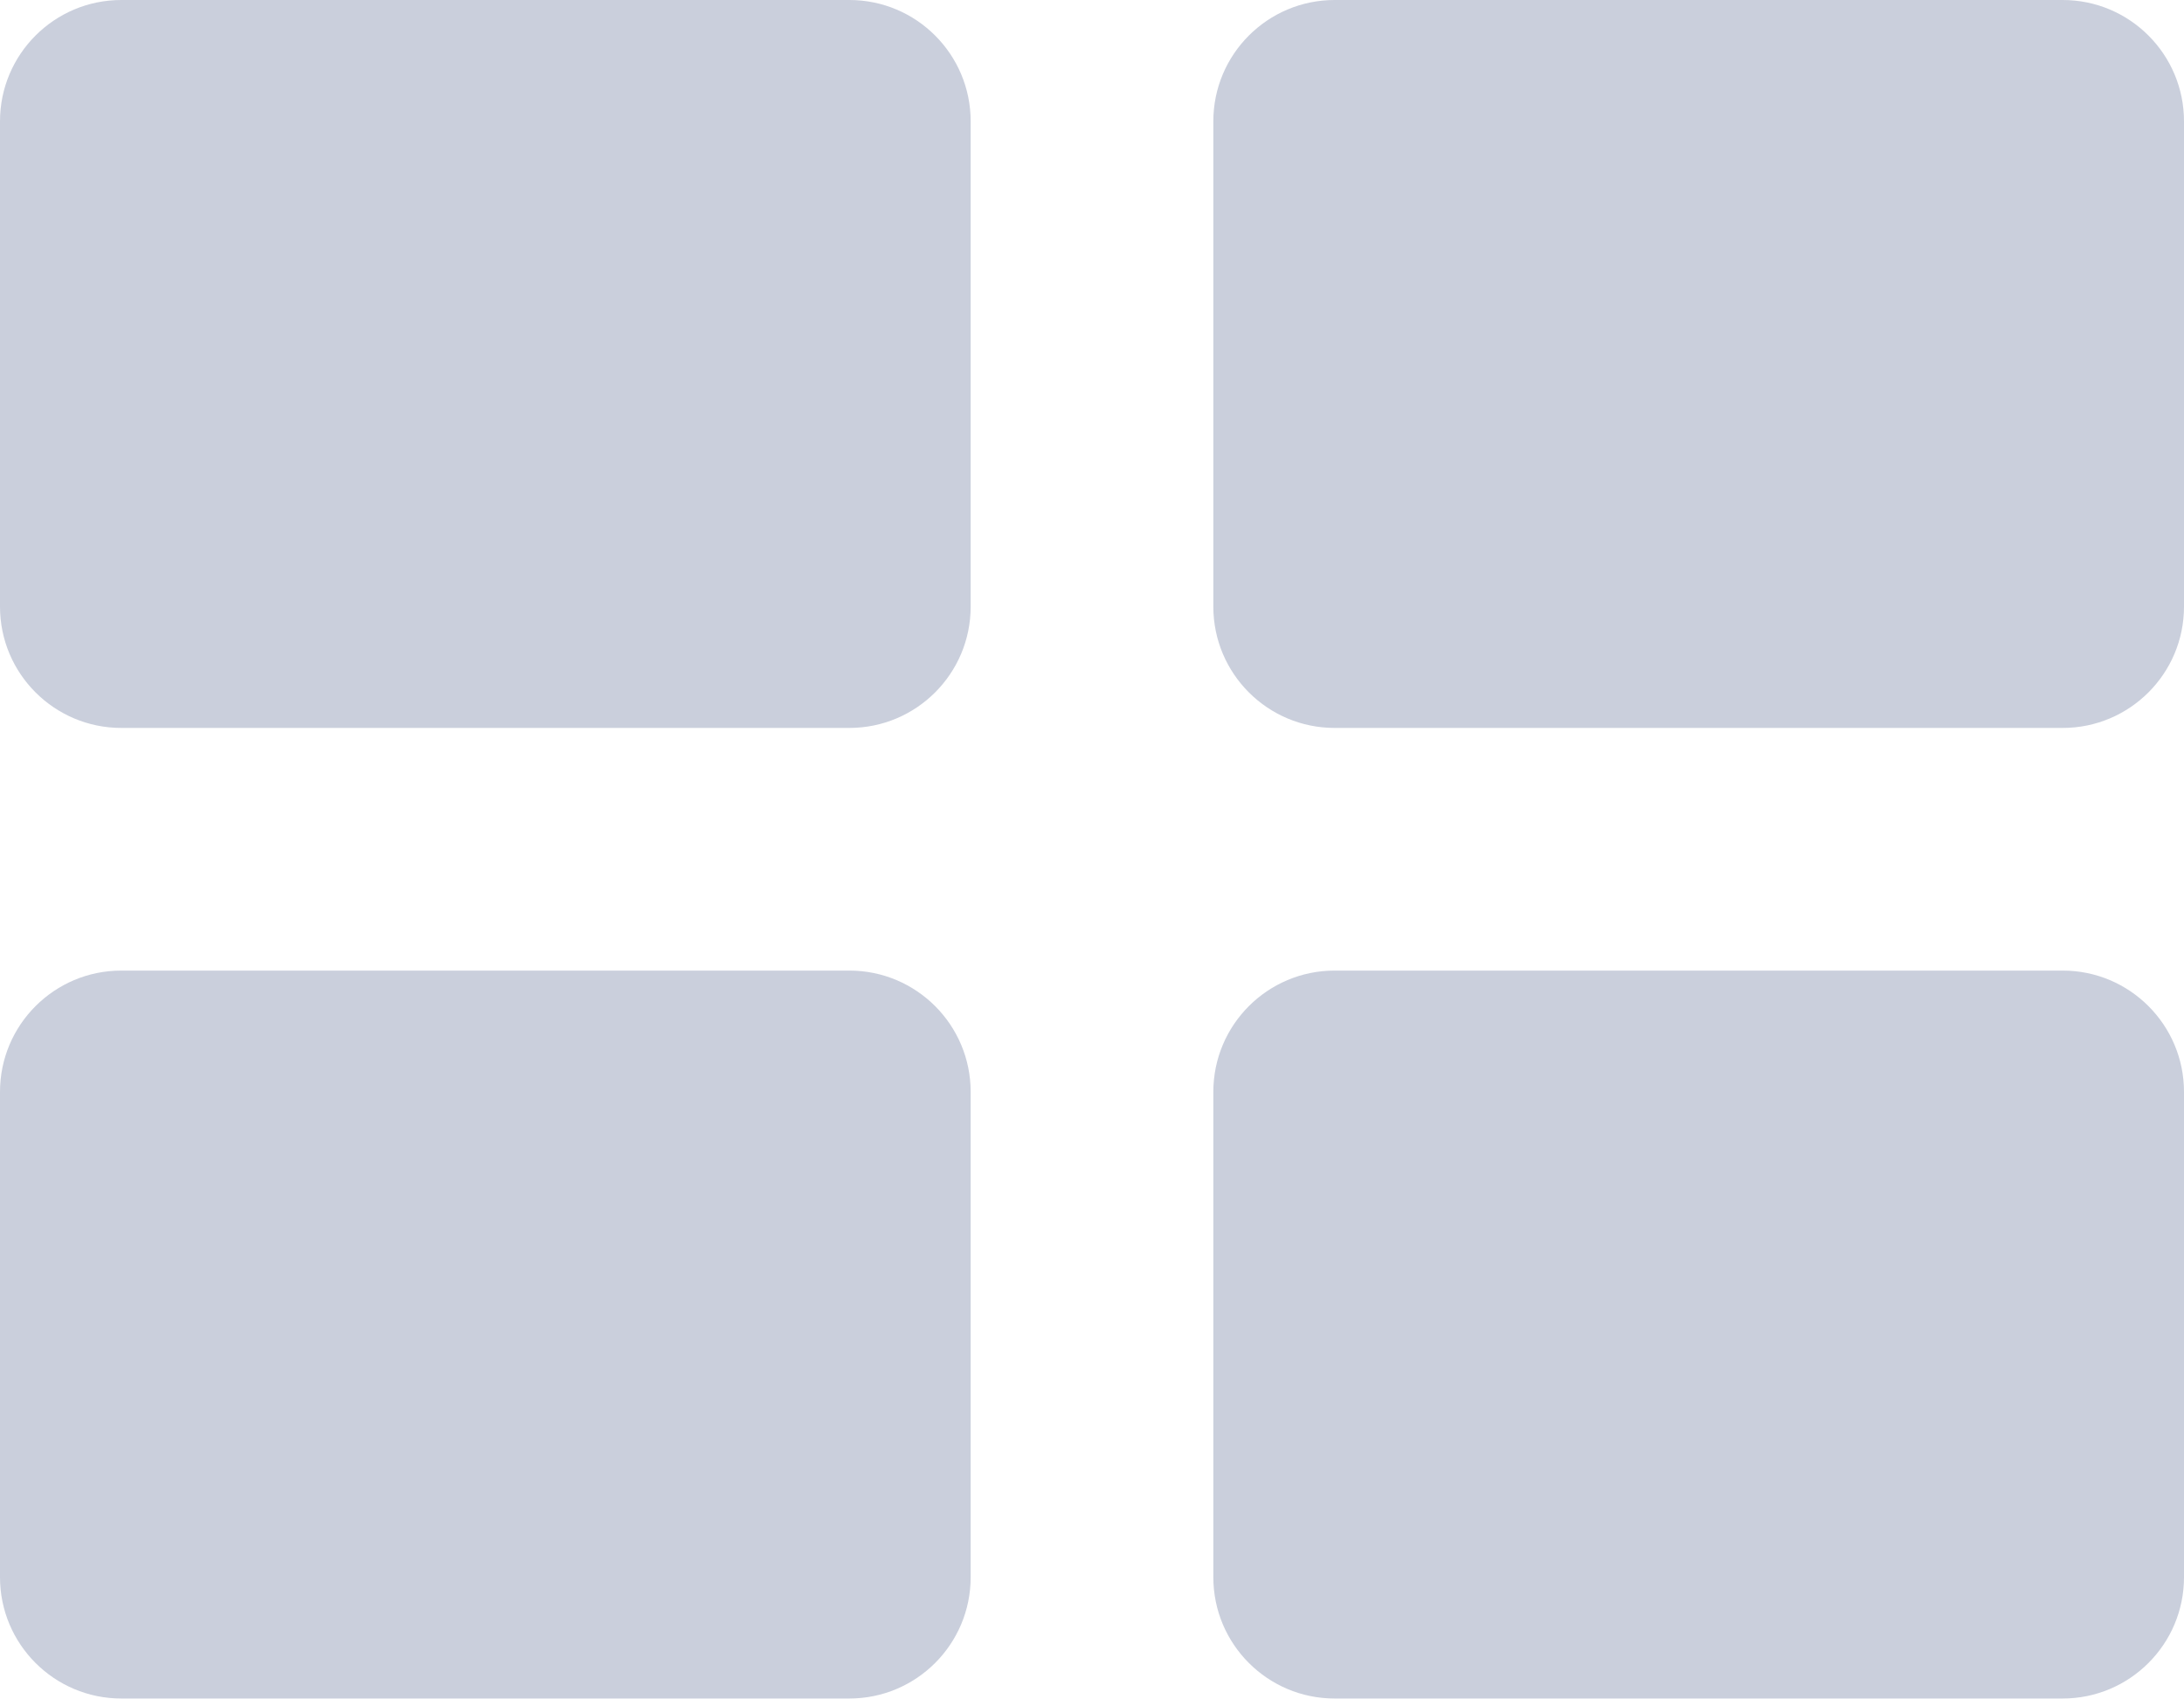
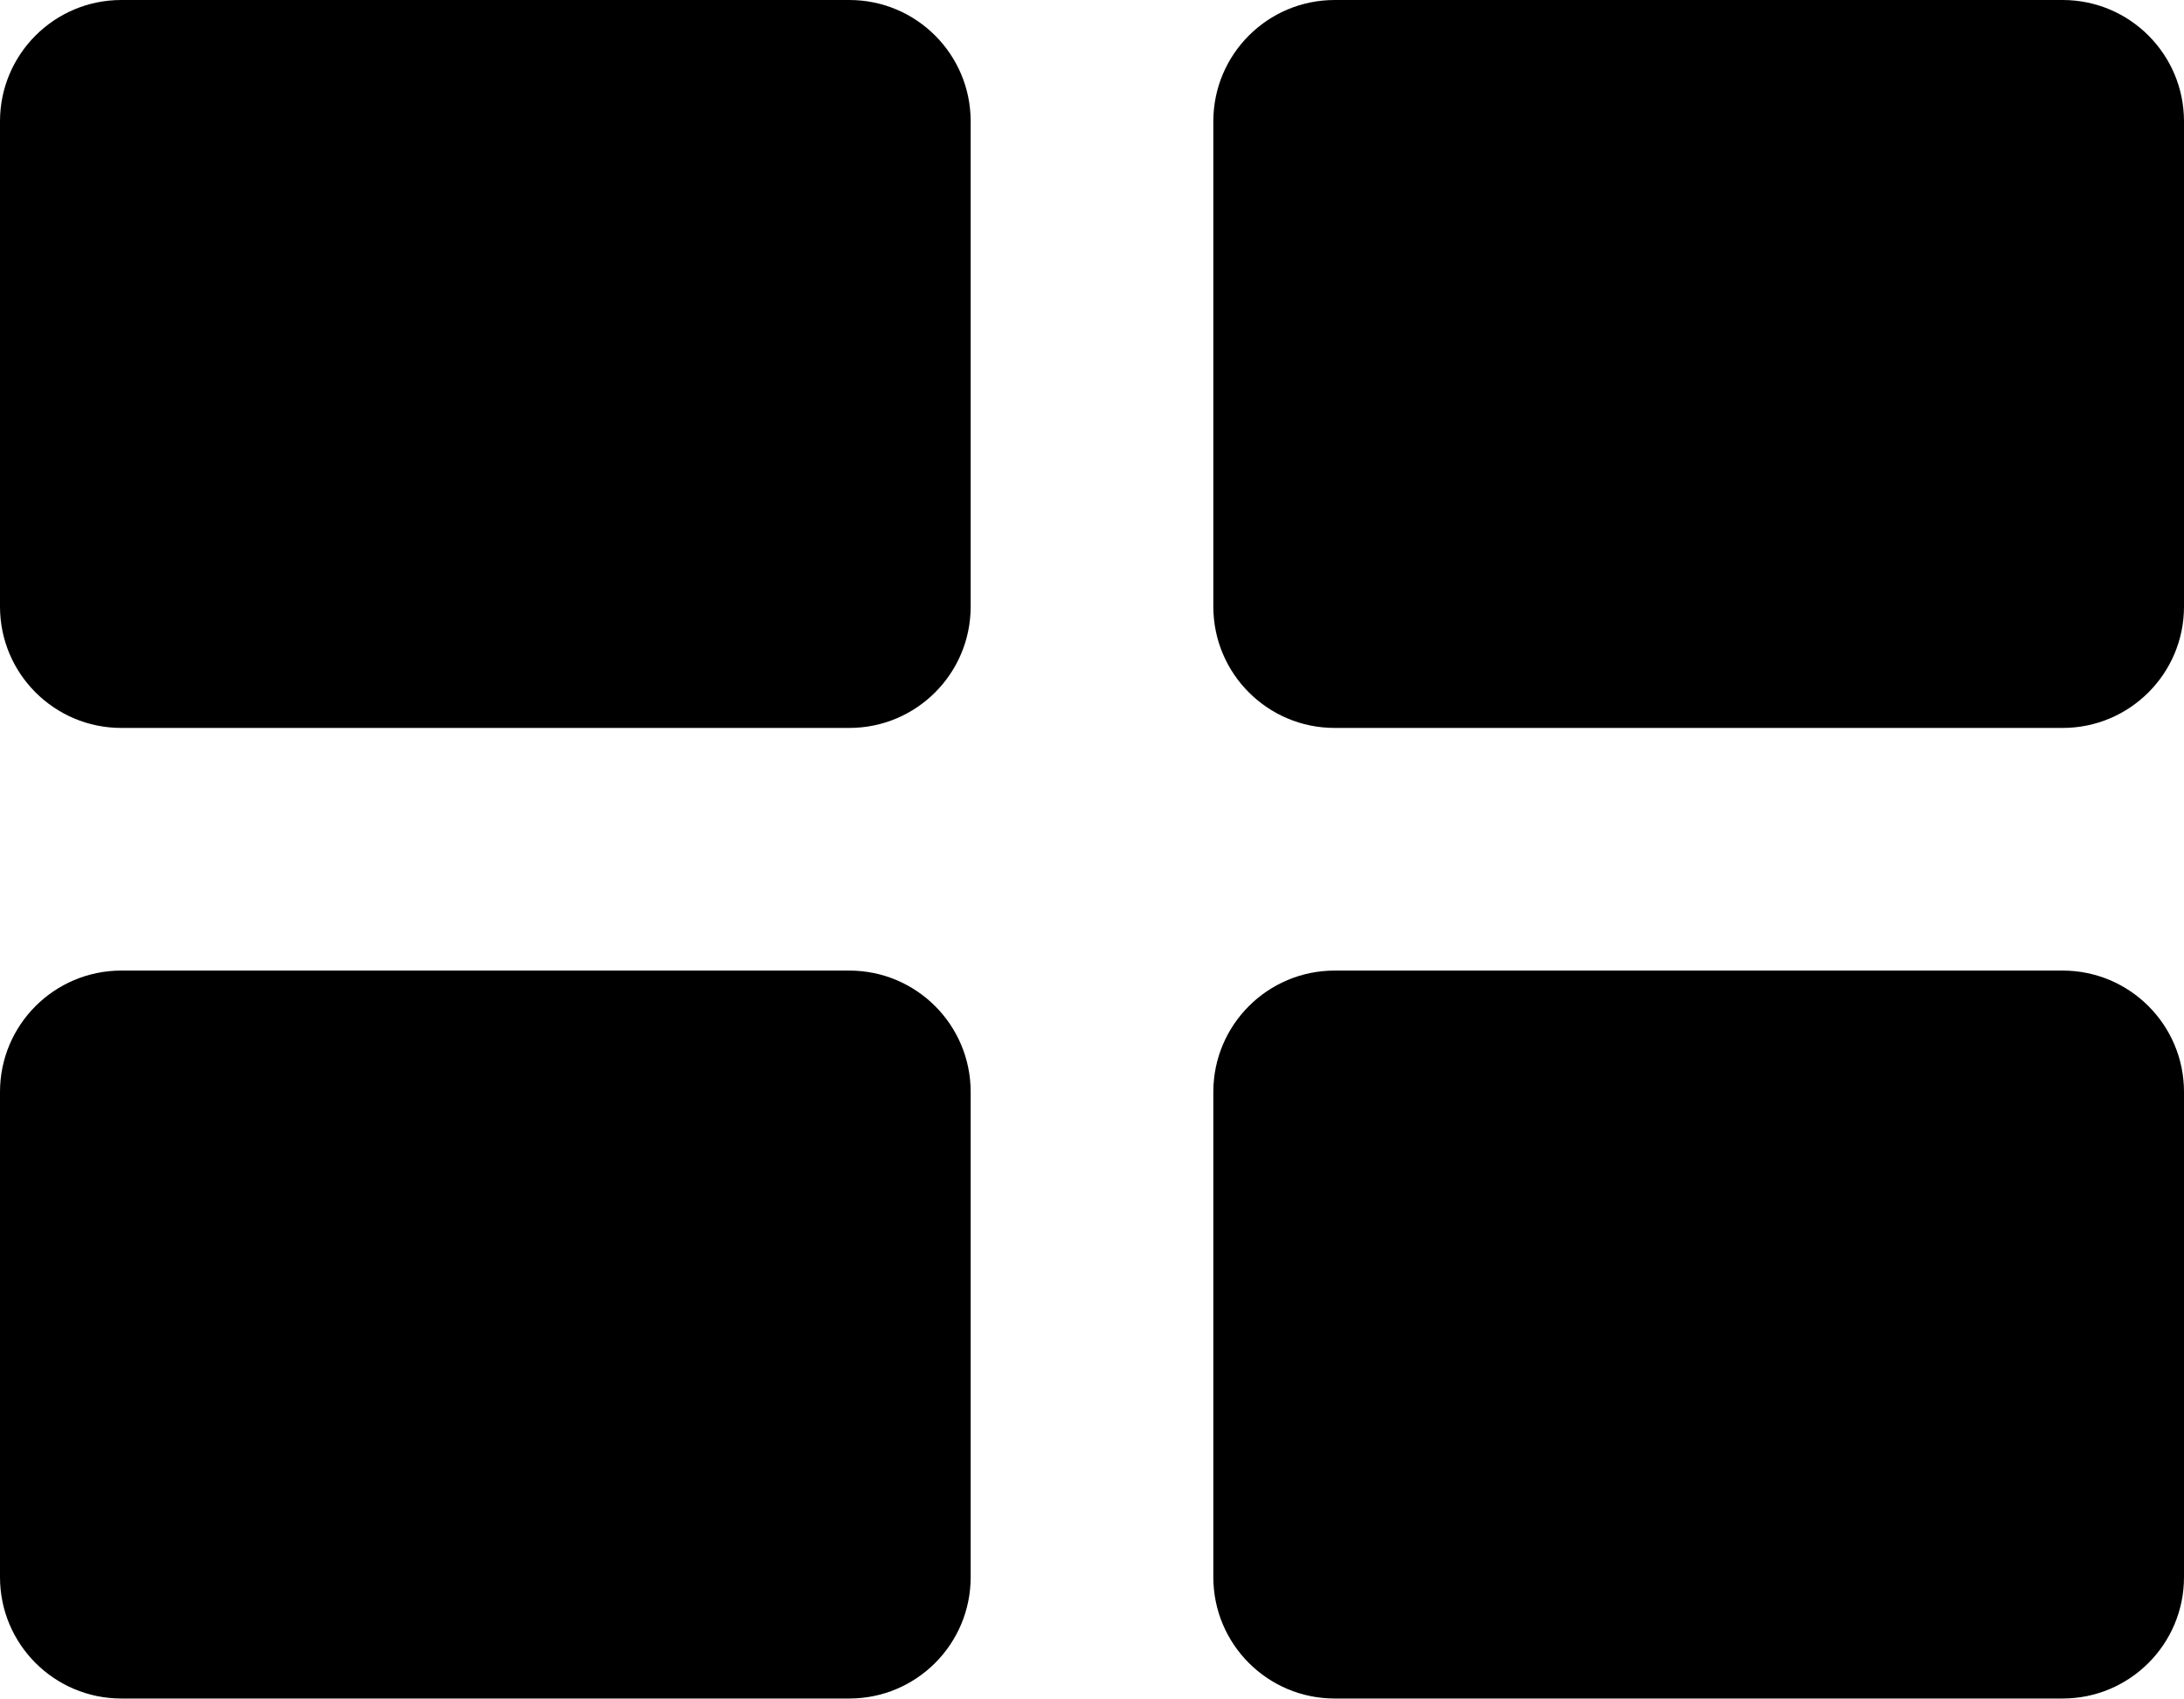
<svg xmlns="http://www.w3.org/2000/svg" width="18" height="14" viewBox="0 0 18 14" fill="none">
-   <rect width="8" height="6" rx="1" fill="#CACFDC" />
-   <rect y="8" width="8" height="6" rx="1" fill="#CACFDC" />
-   <rect x="10" width="8" height="6" rx="1" fill="#CACFDC" />
-   <rect x="10" y="8" width="8" height="6" rx="1" fill="#CACFDC" />
+   <rect width="8" height="6" rx="1" fill="currentColor" />
+   <rect y="8" width="8" height="6" rx="1" fill="currentColor" />
+   <rect x="10" width="8" height="6" rx="1" fill="currentColor" />
+   <rect x="10" y="8" width="8" height="6" rx="1" fill="currentColor" />
</svg>
